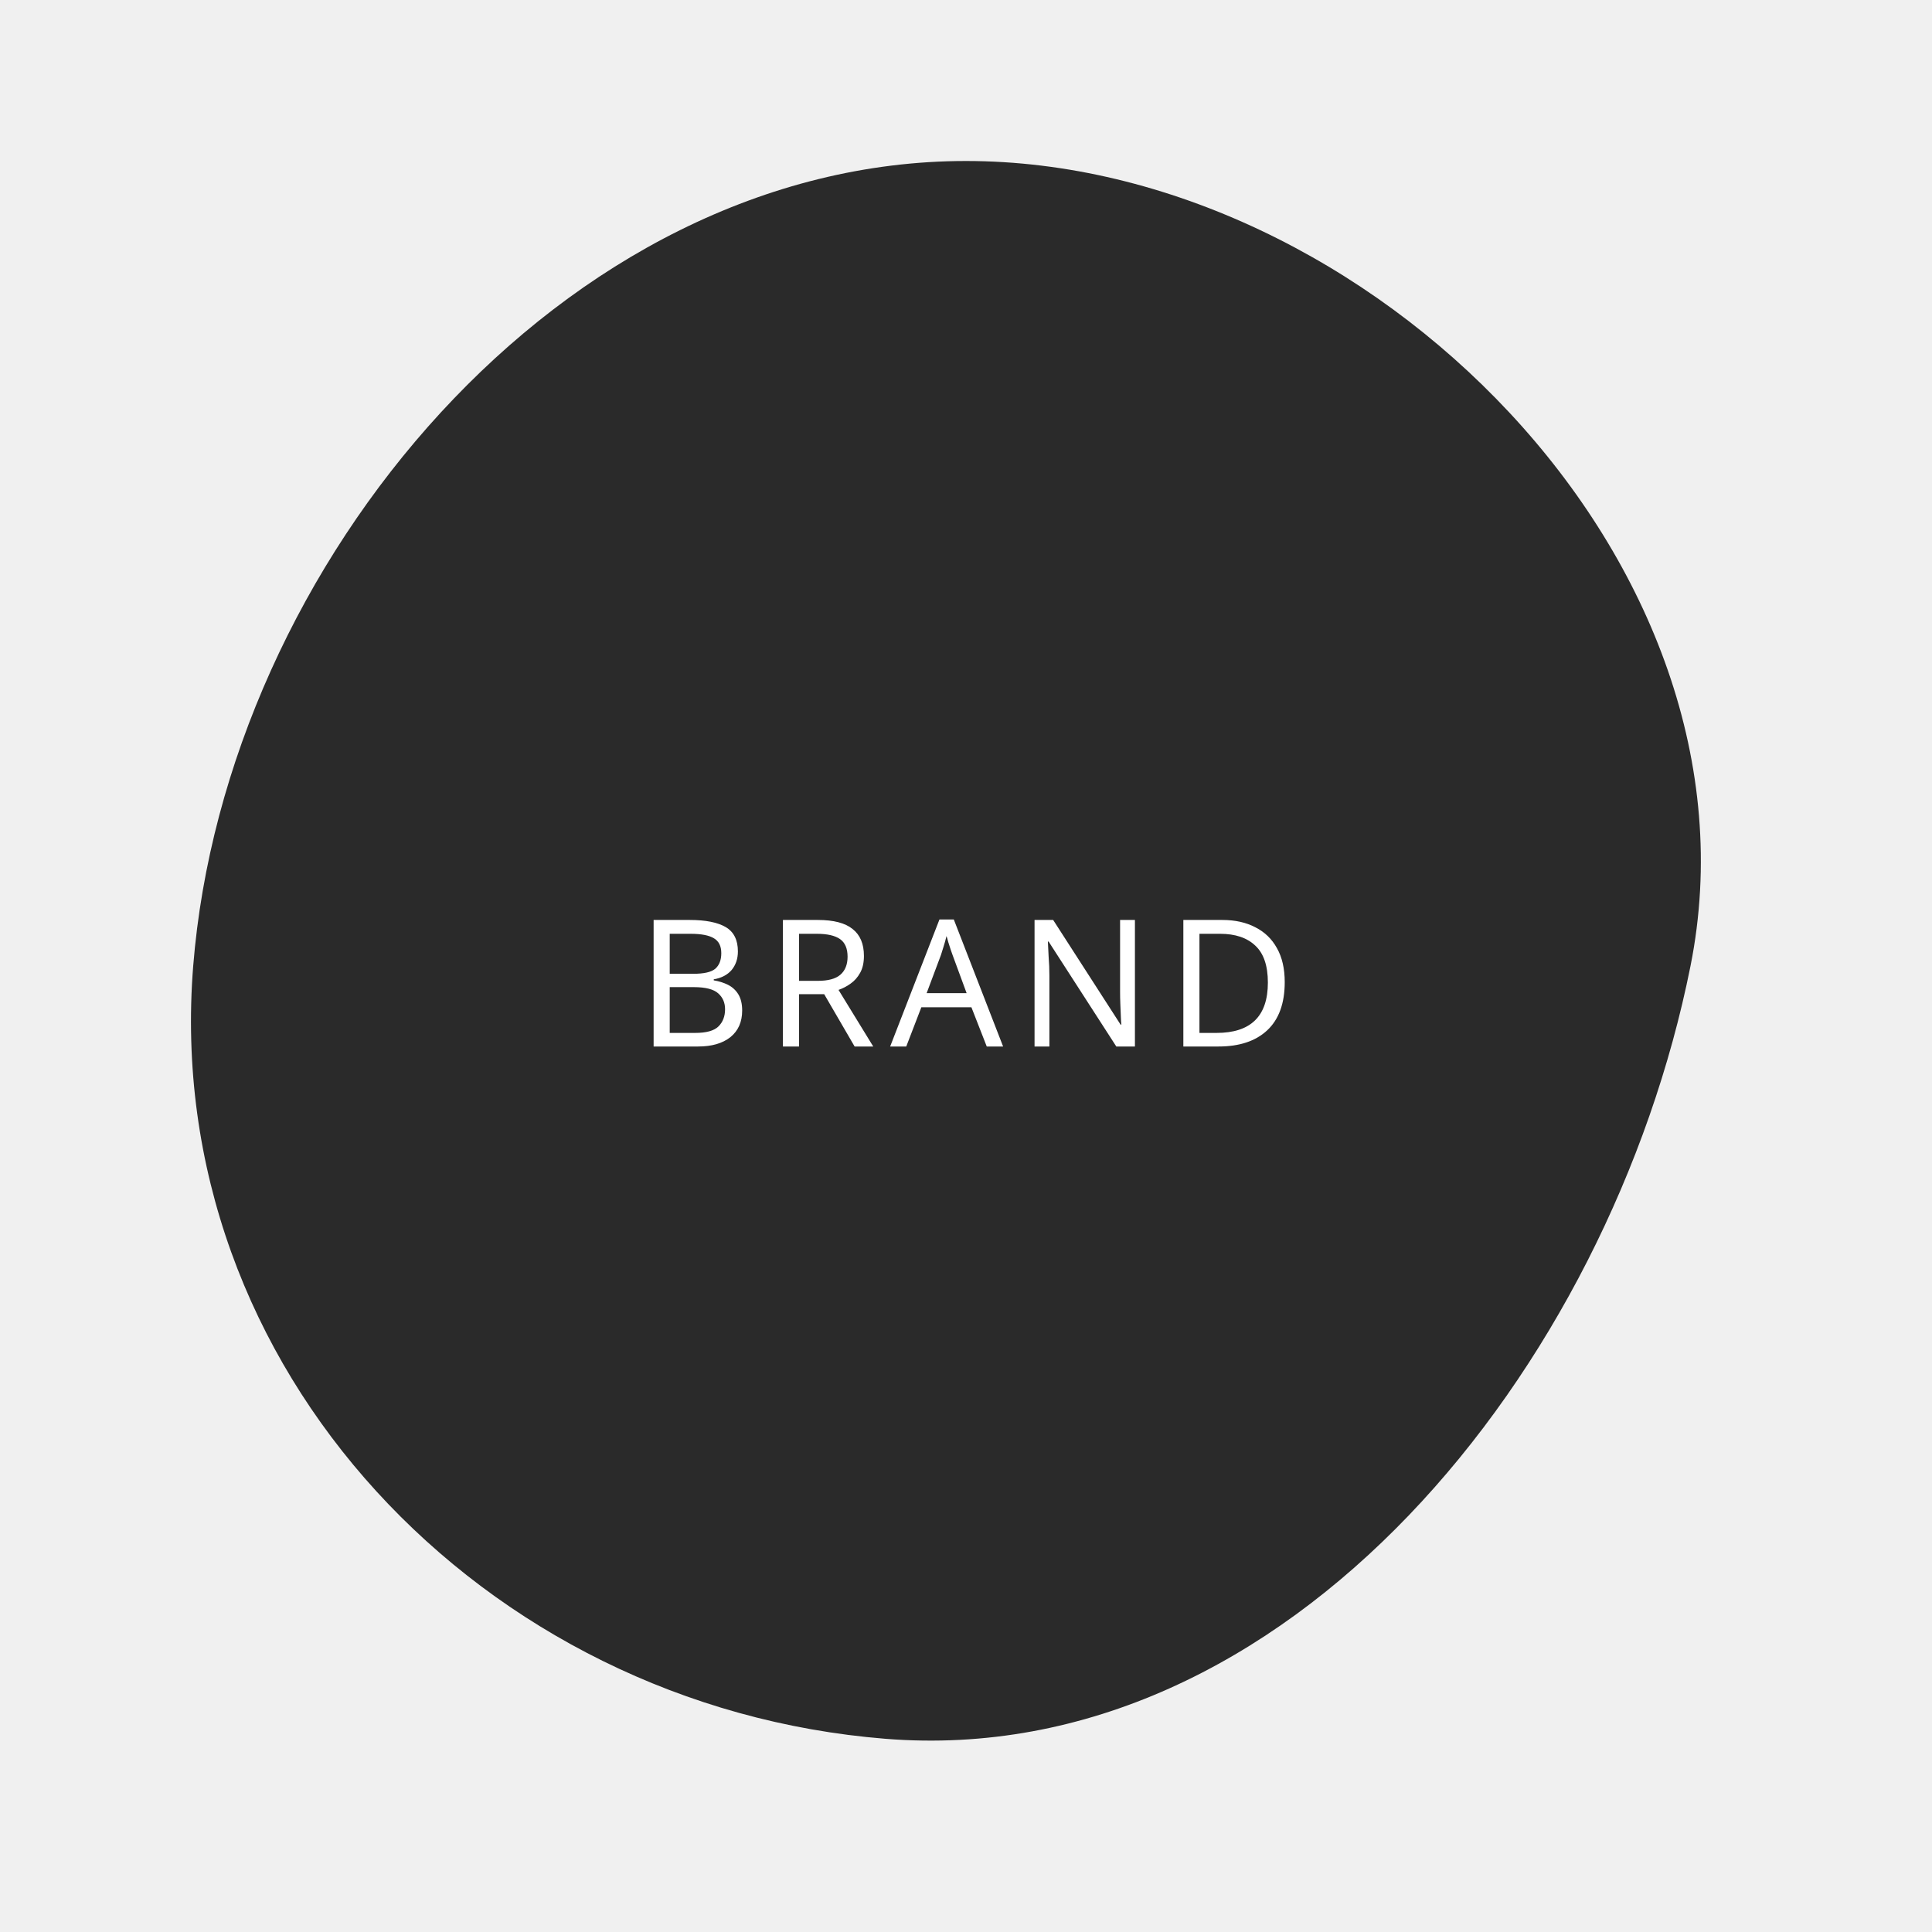
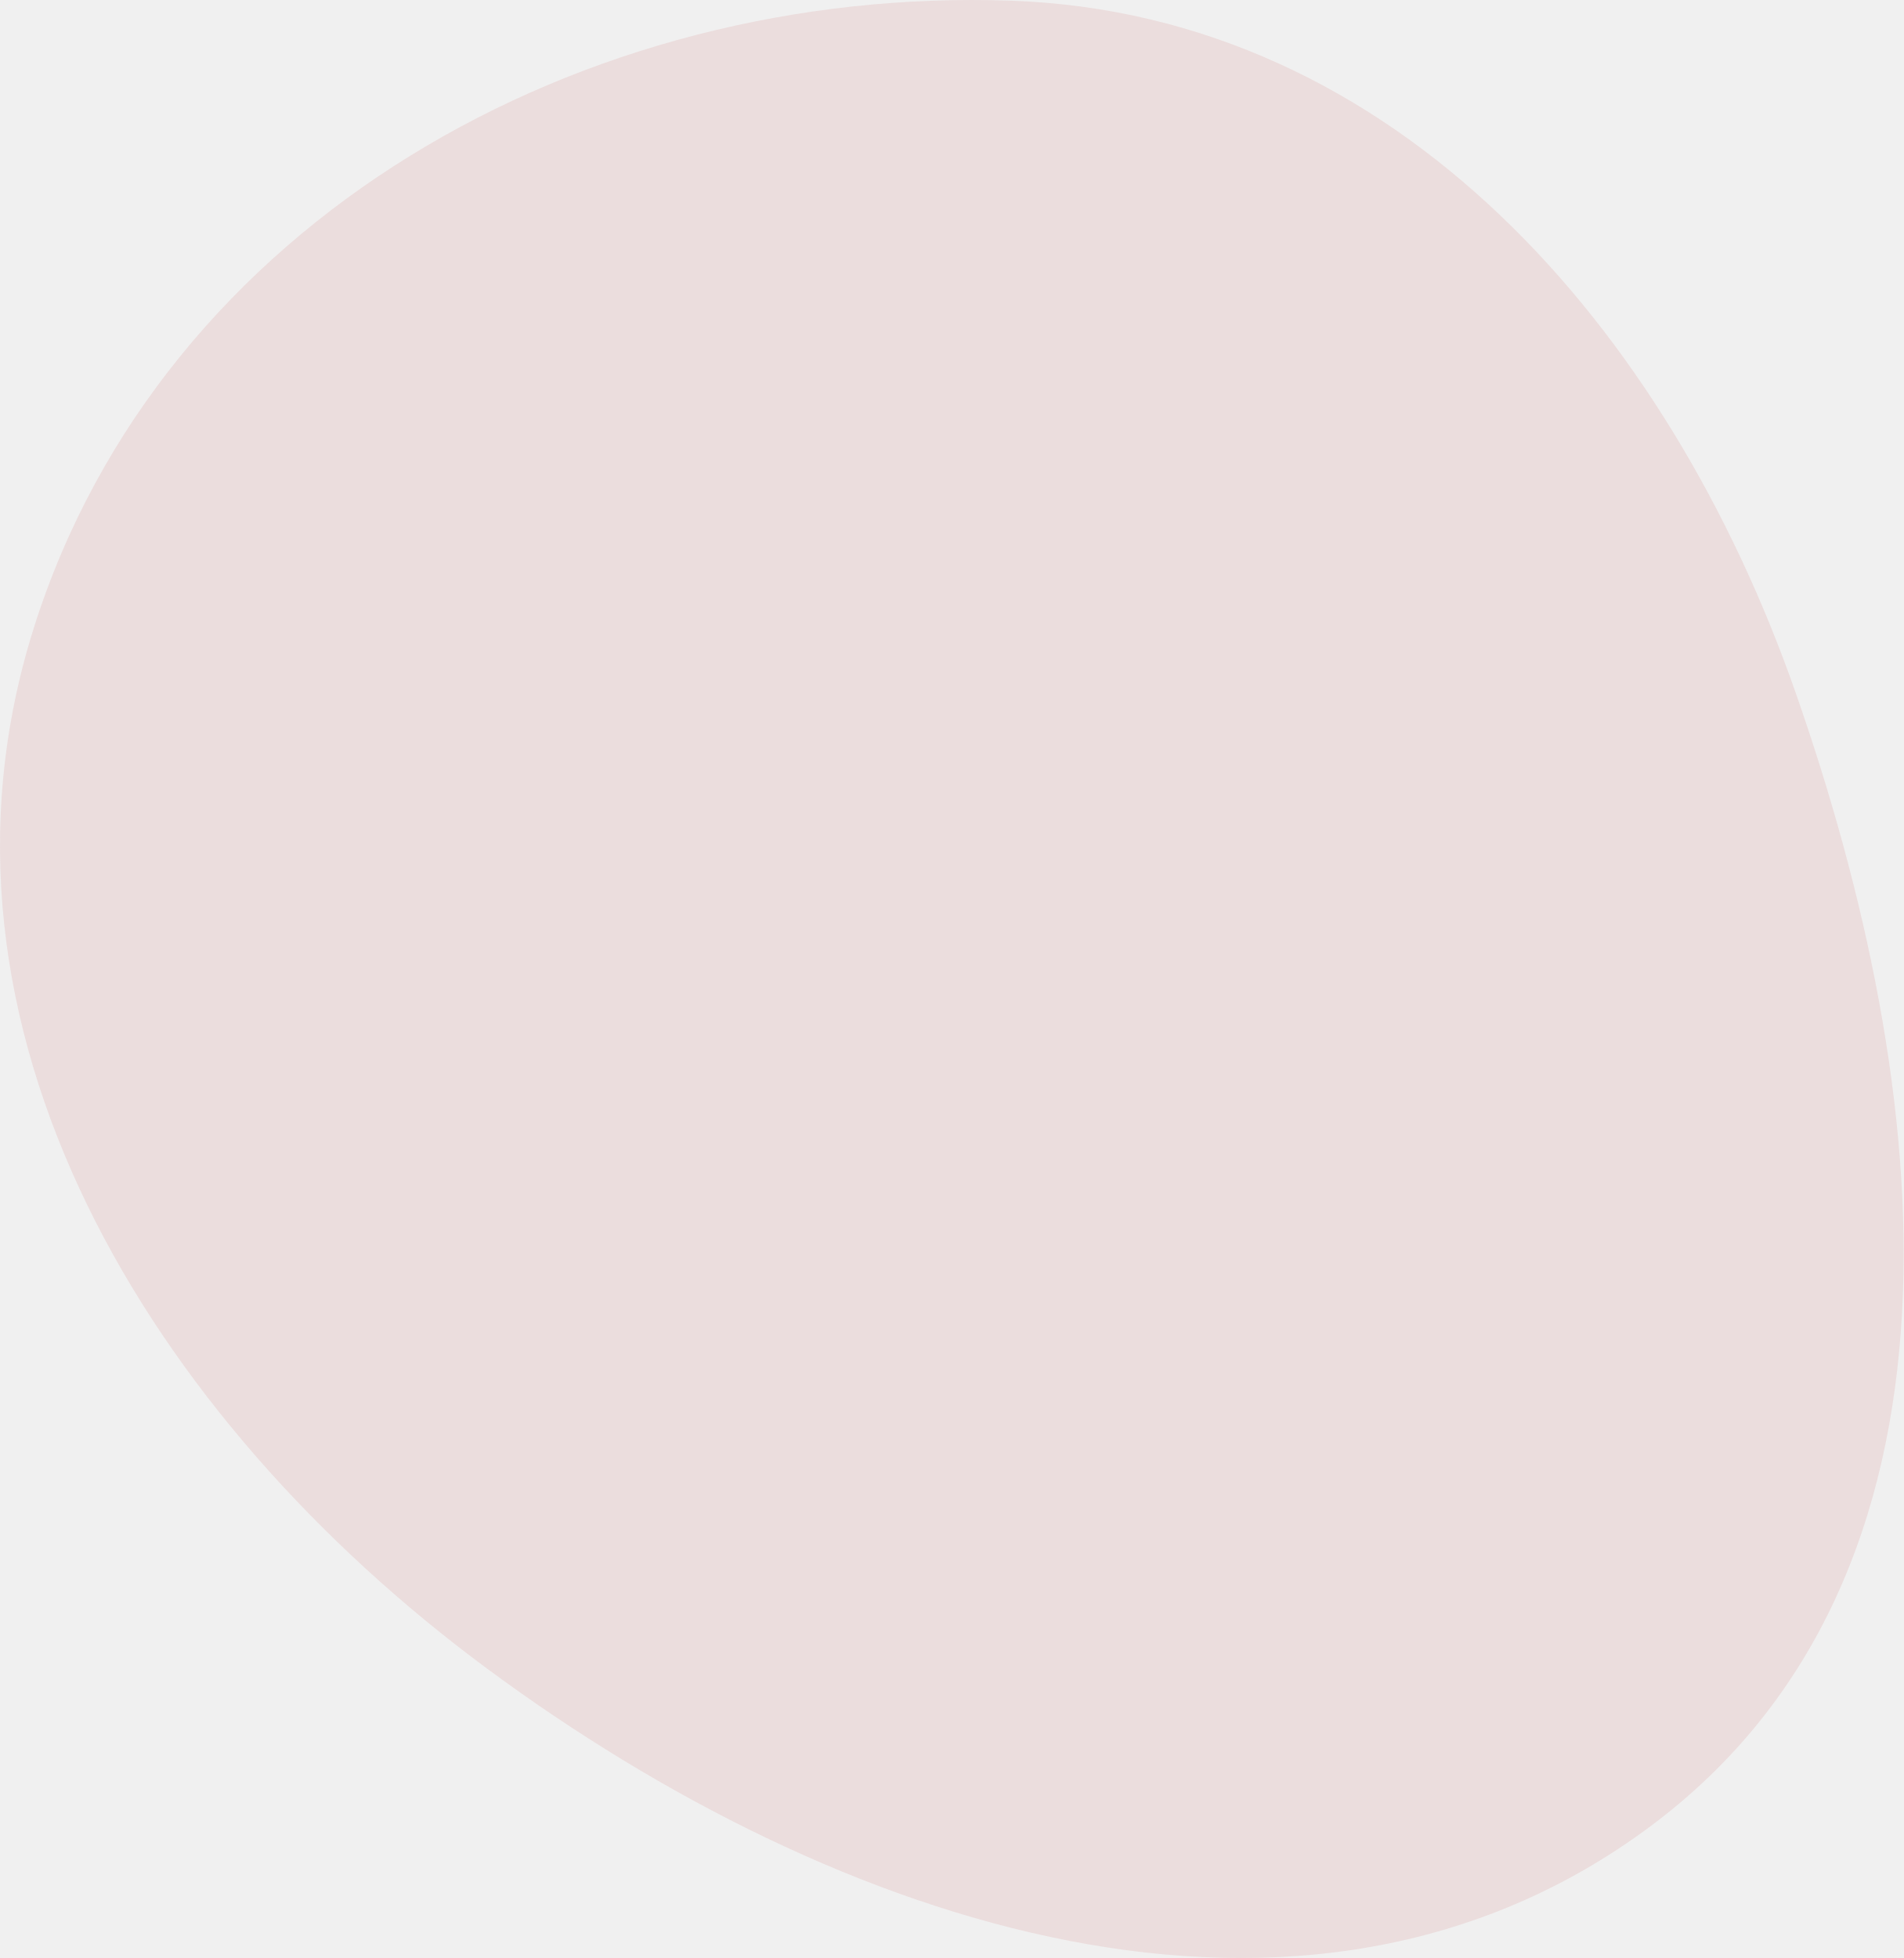
- <svg xmlns="http://www.w3.org/2000/svg" viewBox="0 0 120 120">
-   <path d="M60 10 C85 10, 110 35, 105 60 C100 85, 80 110, 55 108 C30 106, 10 85, 12 60 C14 35, 35 10, 60 10Z" fill="#2A2A2A" />
-   <text x="60" y="65" text-anchor="middle" font-family="sans-serif" font-size="11" font-weight="300" letter-spacing="0.08em" fill="#ffffff" text-transform="uppercase">BRAND</text>
+ <svg xmlns="http://www.w3.org/2000/svg" width="385" height="396" viewBox="0 0 385 396" fill="none">
+   <path fill-rule="evenodd" clip-rule="evenodd" d="M204.572 0.143C282.409 2.929 337.342 66.401 363.083 139.884C391.26 220.318 402.201 318.303 333.887 369.29C263.722 421.658 168.794 389.509 98.426 337.412C30.474 287.105 -18.582 207.761 6.794 127.13C32.791 44.527 118.002 -2.956 204.572 0.143Z" fill="#EBDDDD" />
</svg>
